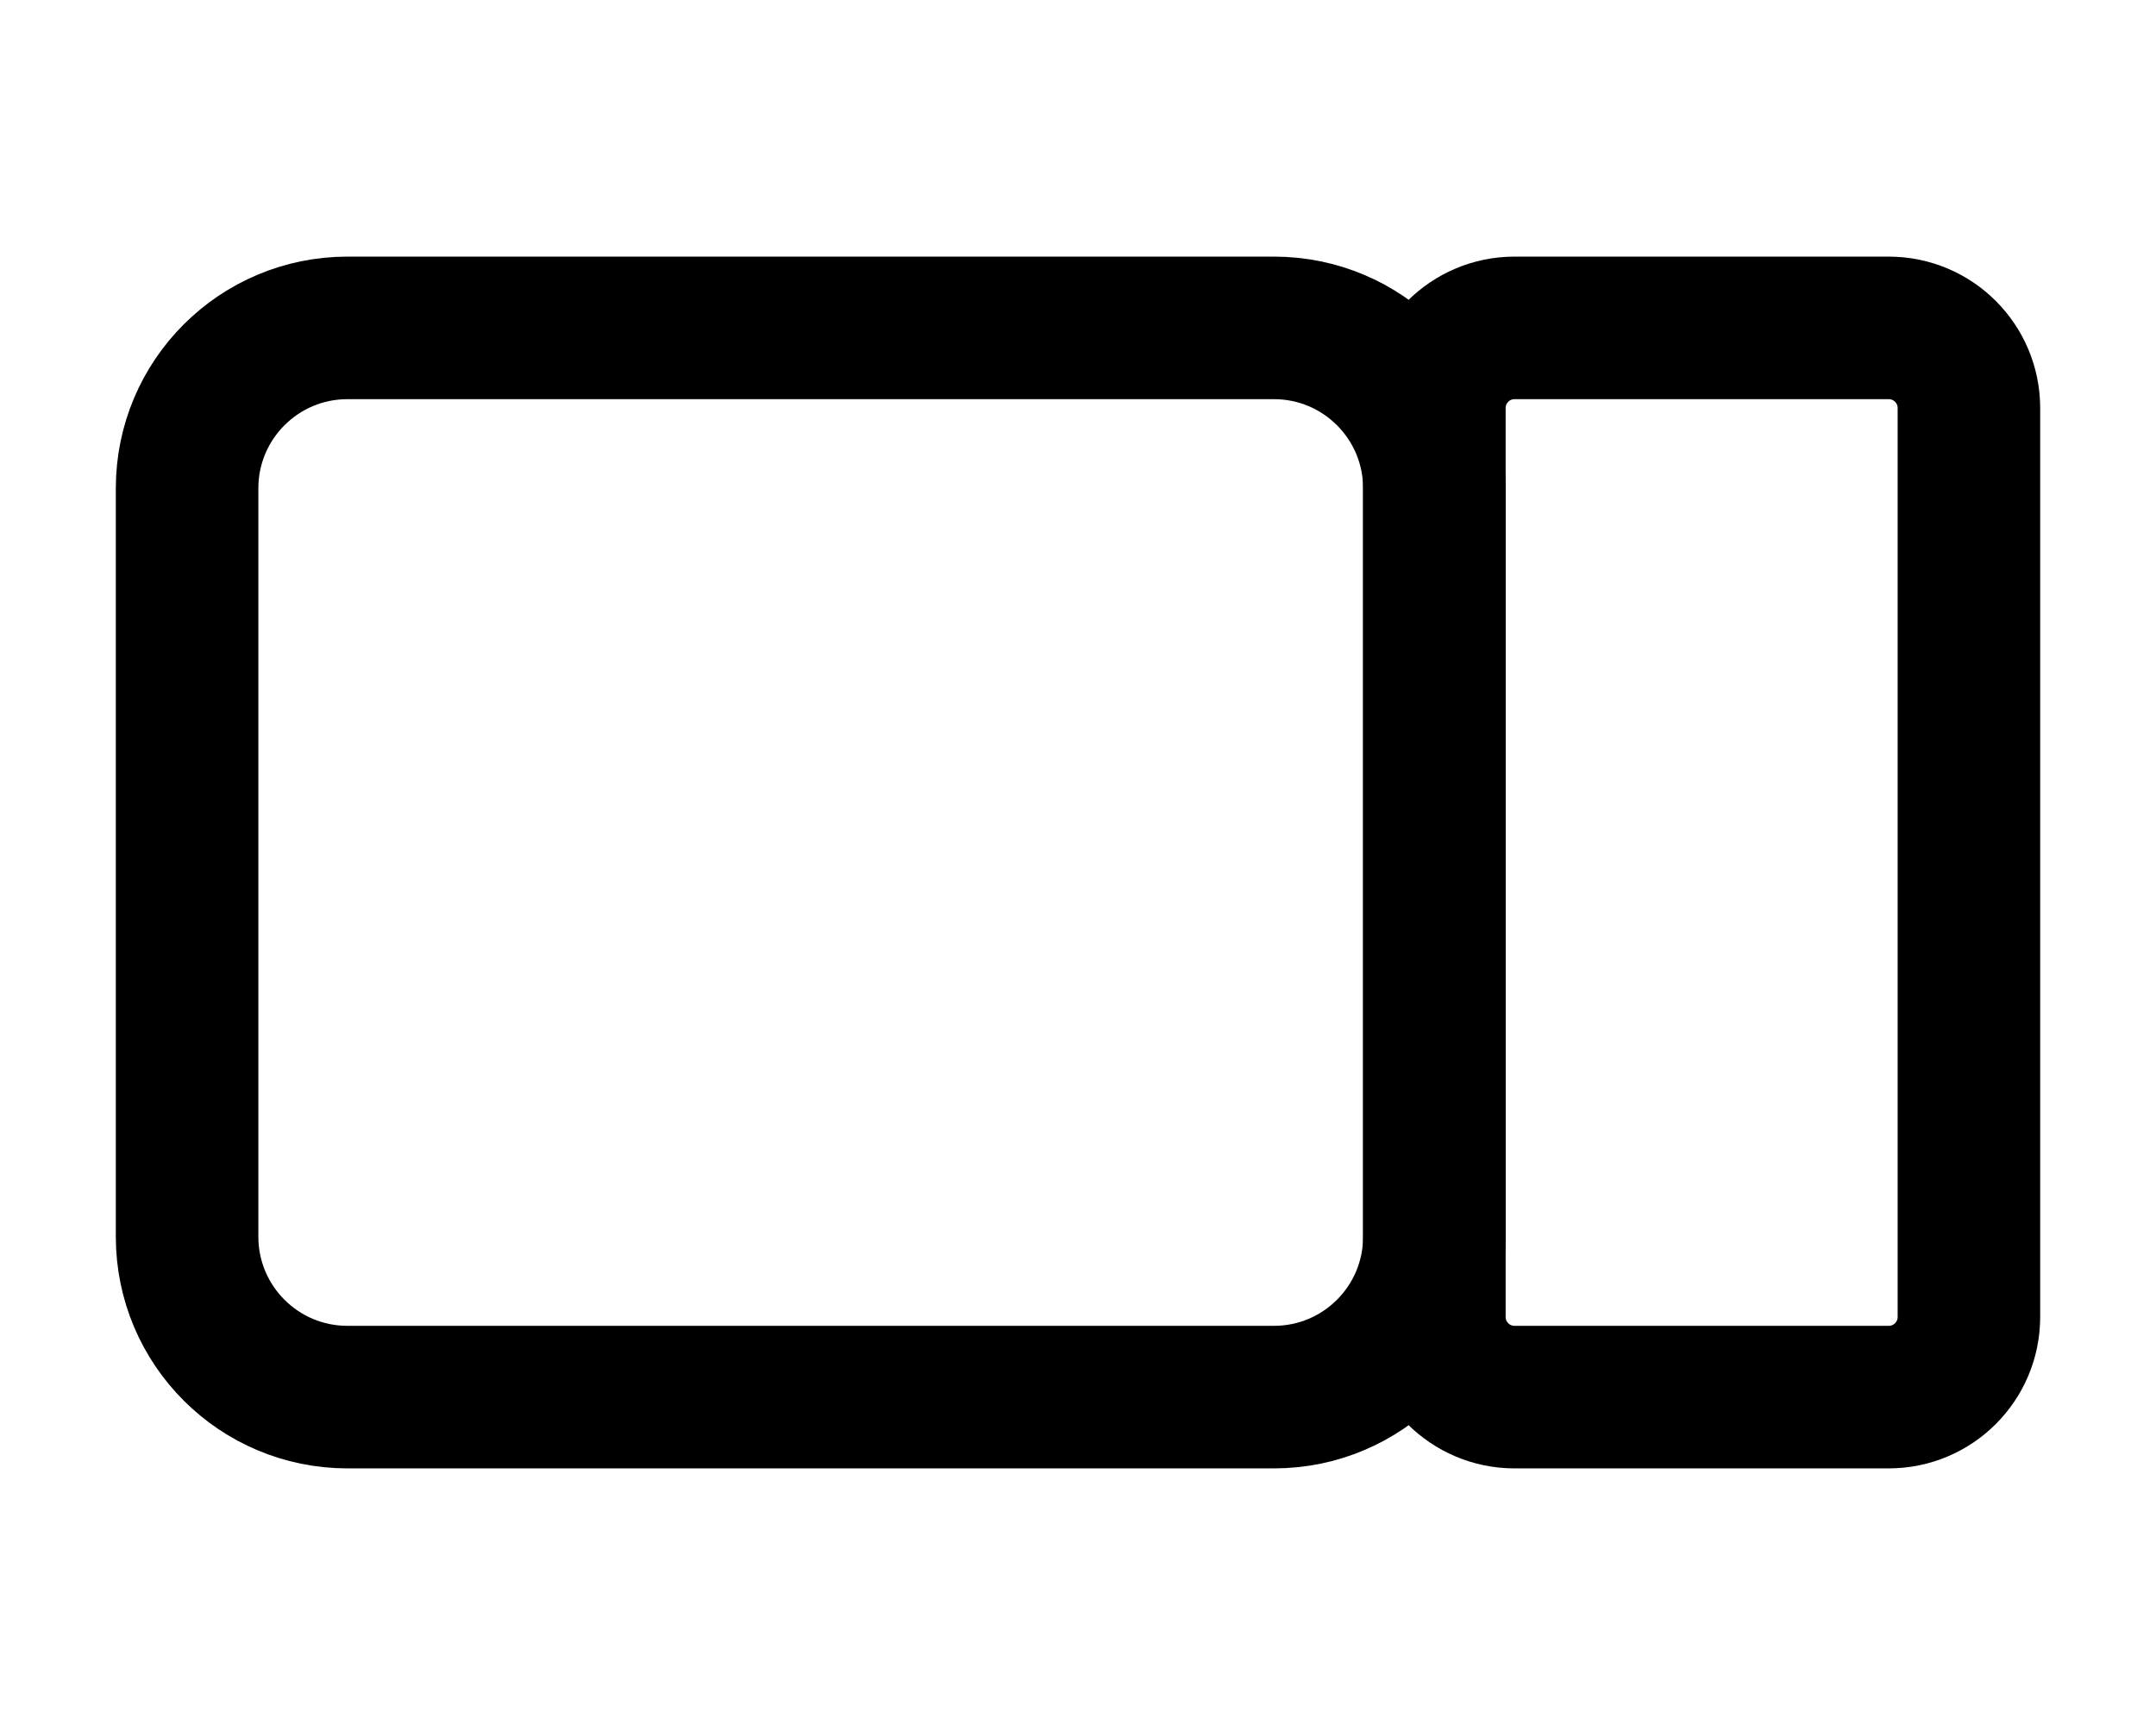
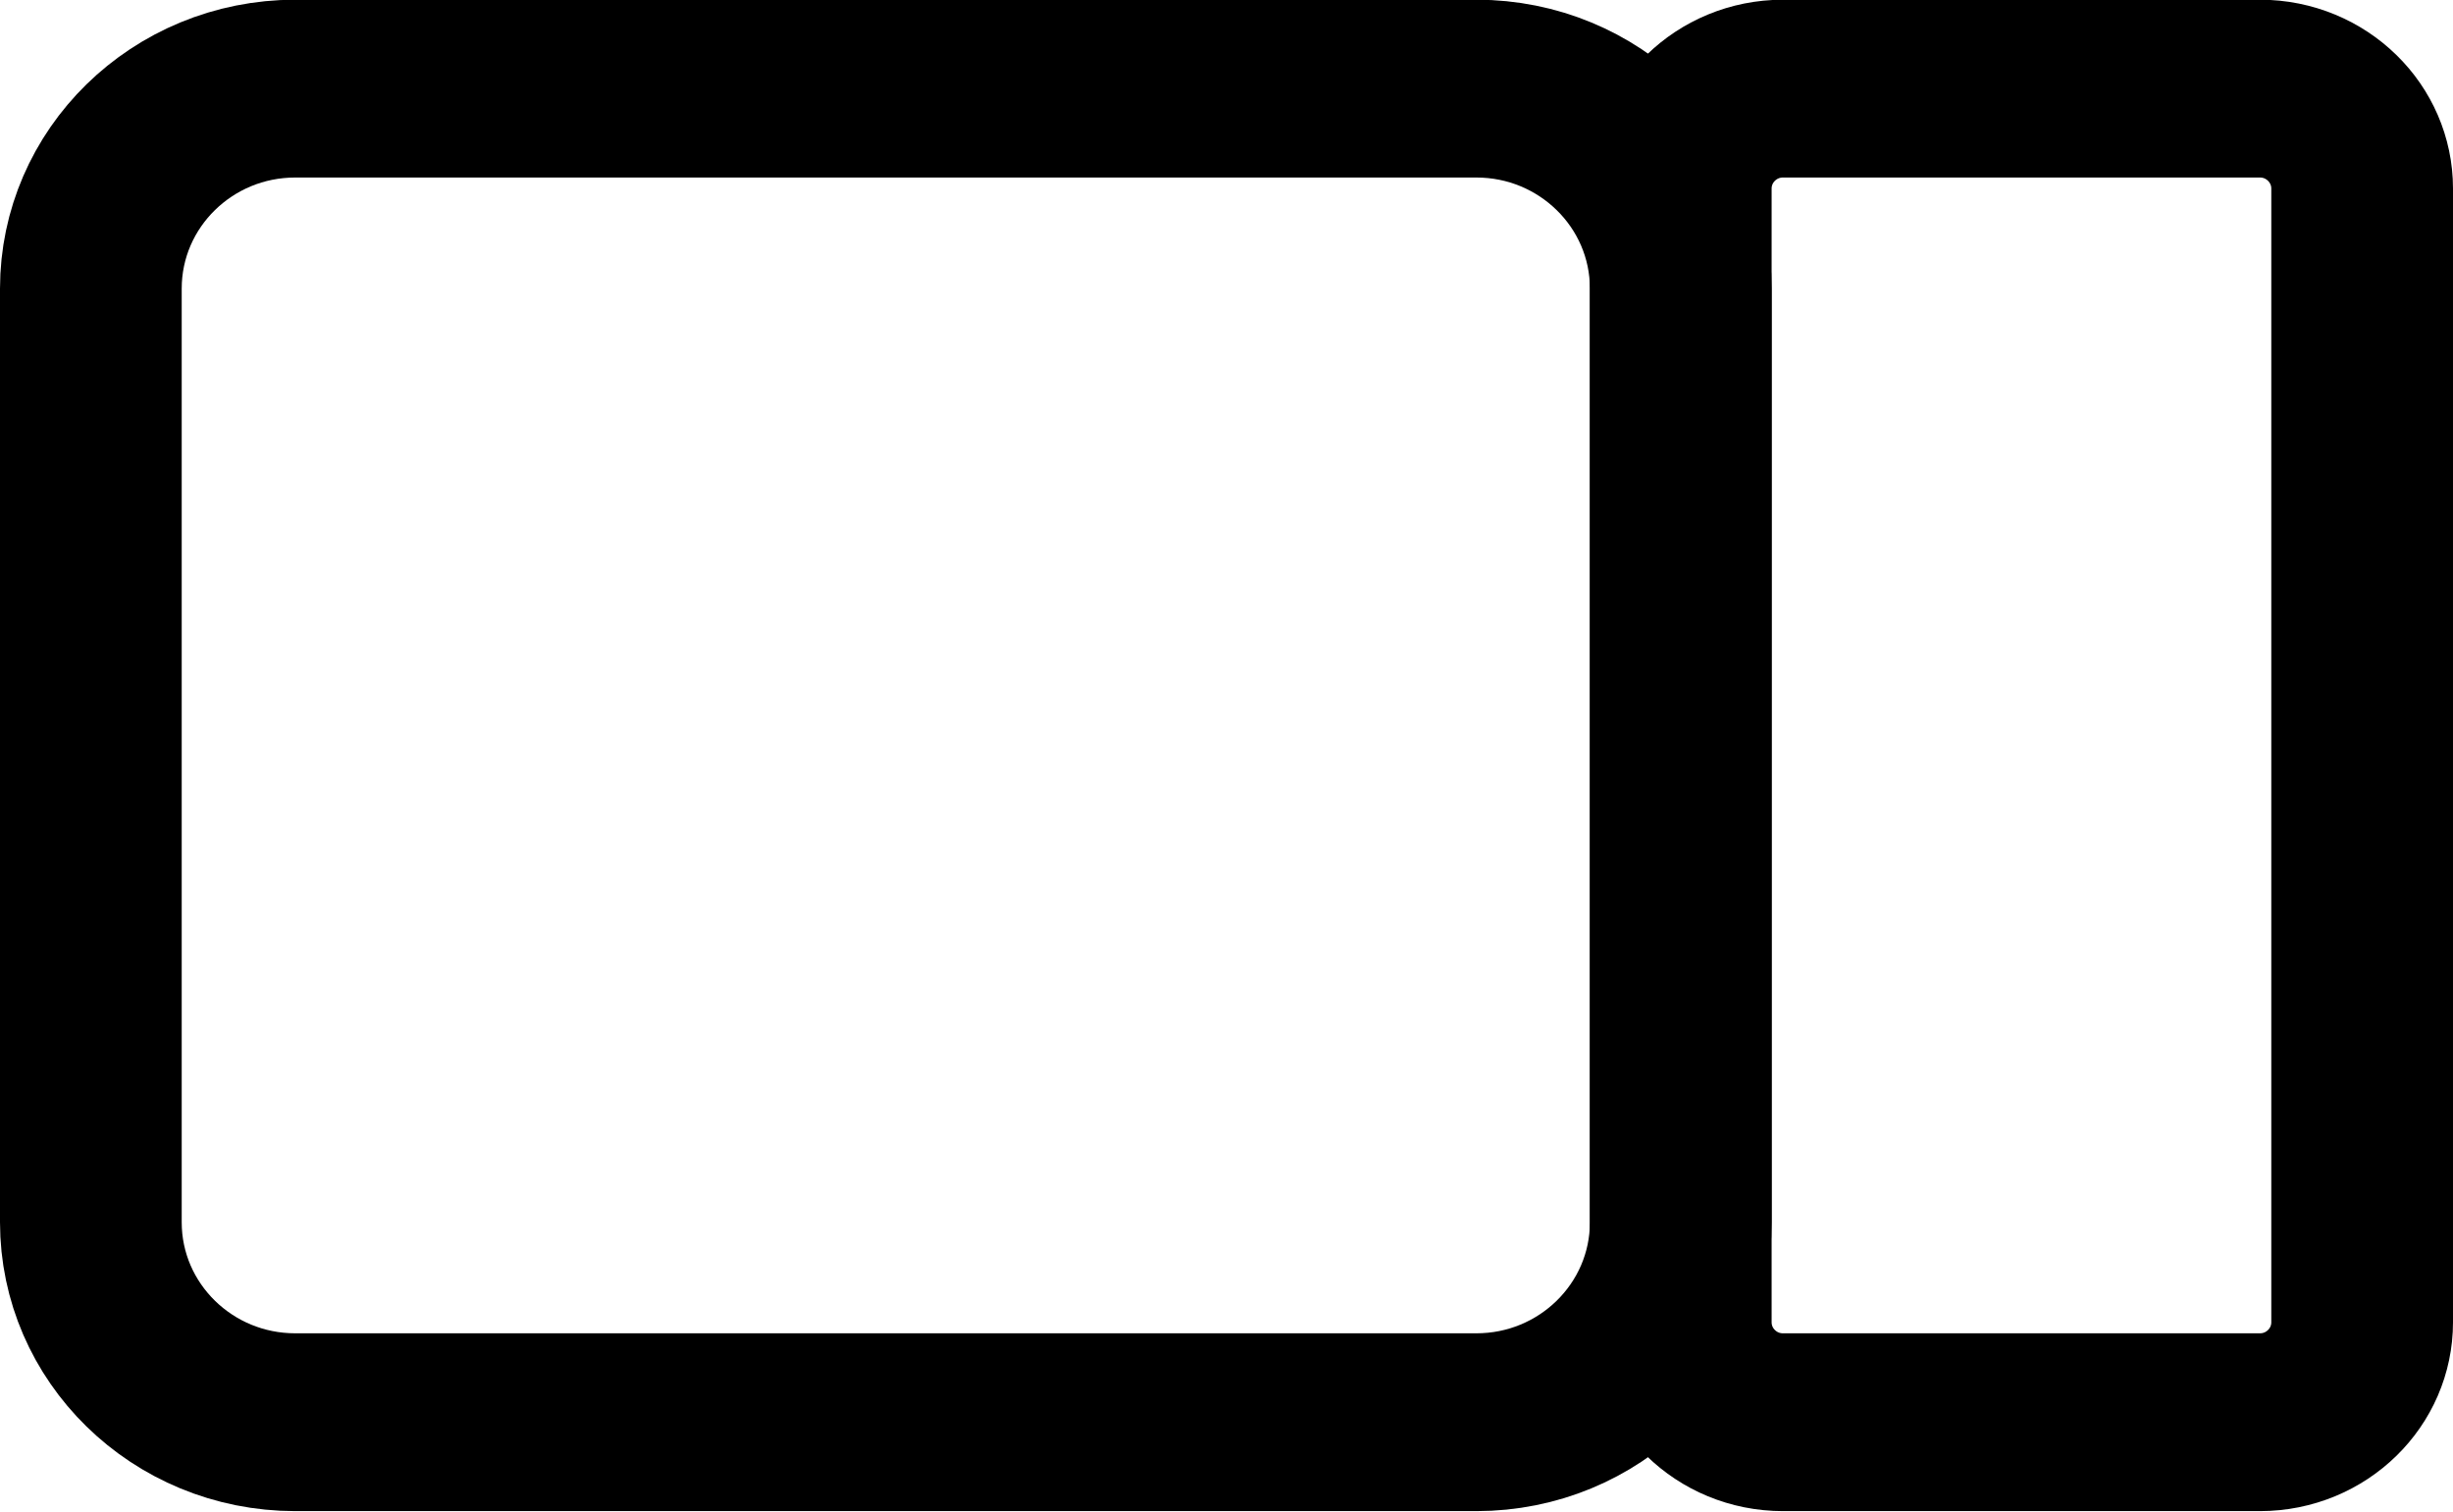
- <svg xmlns="http://www.w3.org/2000/svg" version="1.1" width="60" height="48" viewBox="-0.5 -0.5 121 61" content="&lt;mxfile host=&quot;app.diagrams.net&quot; modified=&quot;2022-06-14T12:14:08.752Z&quot; agent=&quot;5.0 (Macintosh; Intel Mac OS X 10_15_7) AppleWebKit/537.36 (KHTML, like Gecko) Chrome/102.0.5.61 Safari/537.36&quot; etag=&quot;_6B2B4T94J3_3oOpZBg9&quot; version=&quot;20.0.1&quot; type=&quot;device&quot;&gt;&lt;diagram id=&quot;f2kViVIesY70haBTCvVS&quot; name=&quot;Page-1&quot;&gt;zZM7b4MwEIB/jcdKgAtK1pBHh2ZCVdXRxVfsyGDkmAD99TXleCmK2kgduiDz3fl8/mwTGufNwbBSHDUHRQKPN4RuSRCsHyP37UDbgzBEkBnJe+RPIJGfgNBDWkkO50Wi1VpZWS5hqosCUrtgzBhdL9M+tFquWrIMrkCSMnVNXyW3oqer0Jv4E8hMDCv7HkZyNiQjOAvGdT1DdEdobLS2/ShvYlCdu8FLP29/Izo2ZqCwv5kQbRpeHrK39311Or1Uz0m42j5glQtTFW4Ym7XtYMDoquDQFfEJ3dRCWkhKlnbR2h25Y8LmCsNYDoyF5maf/rh7d2tA52BN61Jwwnj0eGP8wXU9+V8jEjP1ETKGJ56NlScpboBe7nAU/D9H1PvZEf0bR+53uqPfsdlDp7sv&lt;/diagram&gt;&lt;/mxfile&gt;" id="svg2">
+ <svg xmlns="http://www.w3.org/2000/svg" version="1.1" width="77.821" height="47.95" viewBox="-0.5 -0.5 156.939 60.936" content="&lt;mxfile host=&quot;app.diagrams.net&quot; modified=&quot;2022-06-14T12:14:08.752Z&quot; agent=&quot;5.0 (Macintosh; Intel Mac OS X 10_15_7) AppleWebKit/537.36 (KHTML, like Gecko) Chrome/102.0.5.61 Safari/537.36&quot; etag=&quot;_6B2B4T94J3_3oOpZBg9&quot; version=&quot;20.0.1&quot; type=&quot;device&quot;&gt;&lt;diagram id=&quot;f2kViVIesY70haBTCvVS&quot; name=&quot;Page-1&quot;&gt;zZM7b4MwEIB/jcdKgAtK1pBHh2ZCVdXRxVfsyGDkmAD99TXleCmK2kgduiDz3fl8/mwTGufNwbBSHDUHRQKPN4RuSRCsHyP37UDbgzBEkBnJe+RPIJGfgNBDWkkO50Wi1VpZWS5hqosCUrtgzBhdL9M+tFquWrIMrkCSMnVNXyW3oqer0Jv4E8hMDCv7HkZyNiQjOAvGdT1DdEdobLS2/ShvYlCdu8FLP29/Izo2ZqCwv5kQbRpeHrK39311Or1Uz0m42j5glQtTFW4Ym7XtYMDoquDQFfEJ3dRCWkhKlnbR2h25Y8LmCsNYDoyF5maf/rh7d2tA52BN61Jwwnj0eGP8wXU9+V8jEjP1ETKGJ56NlScpboBe7nAU/D9H1PvZEf0bR+53uqPfsdlDp7sv&lt;/diagram&gt;&lt;/mxfile&gt;" id="svg2">
  <defs id="defs1" />
-   <g id="g2" transform="translate(5)">
+   <g id="g2" transform="matrix(1.453142,0,0,1.422045,-1.953142,-12.71182)">
    <rect x="5" y="0" width="70" height="60" rx="9" ry="9" fill="none" stroke="#000000" stroke-width="8" pointer-events="all" id="rect1" />
    <rect x="75" y="0" width="30" height="60" rx="4.5" ry="4.5" fill="none" stroke="#000000" stroke-width="8" pointer-events="all" id="rect2" />
  </g>
</svg>
